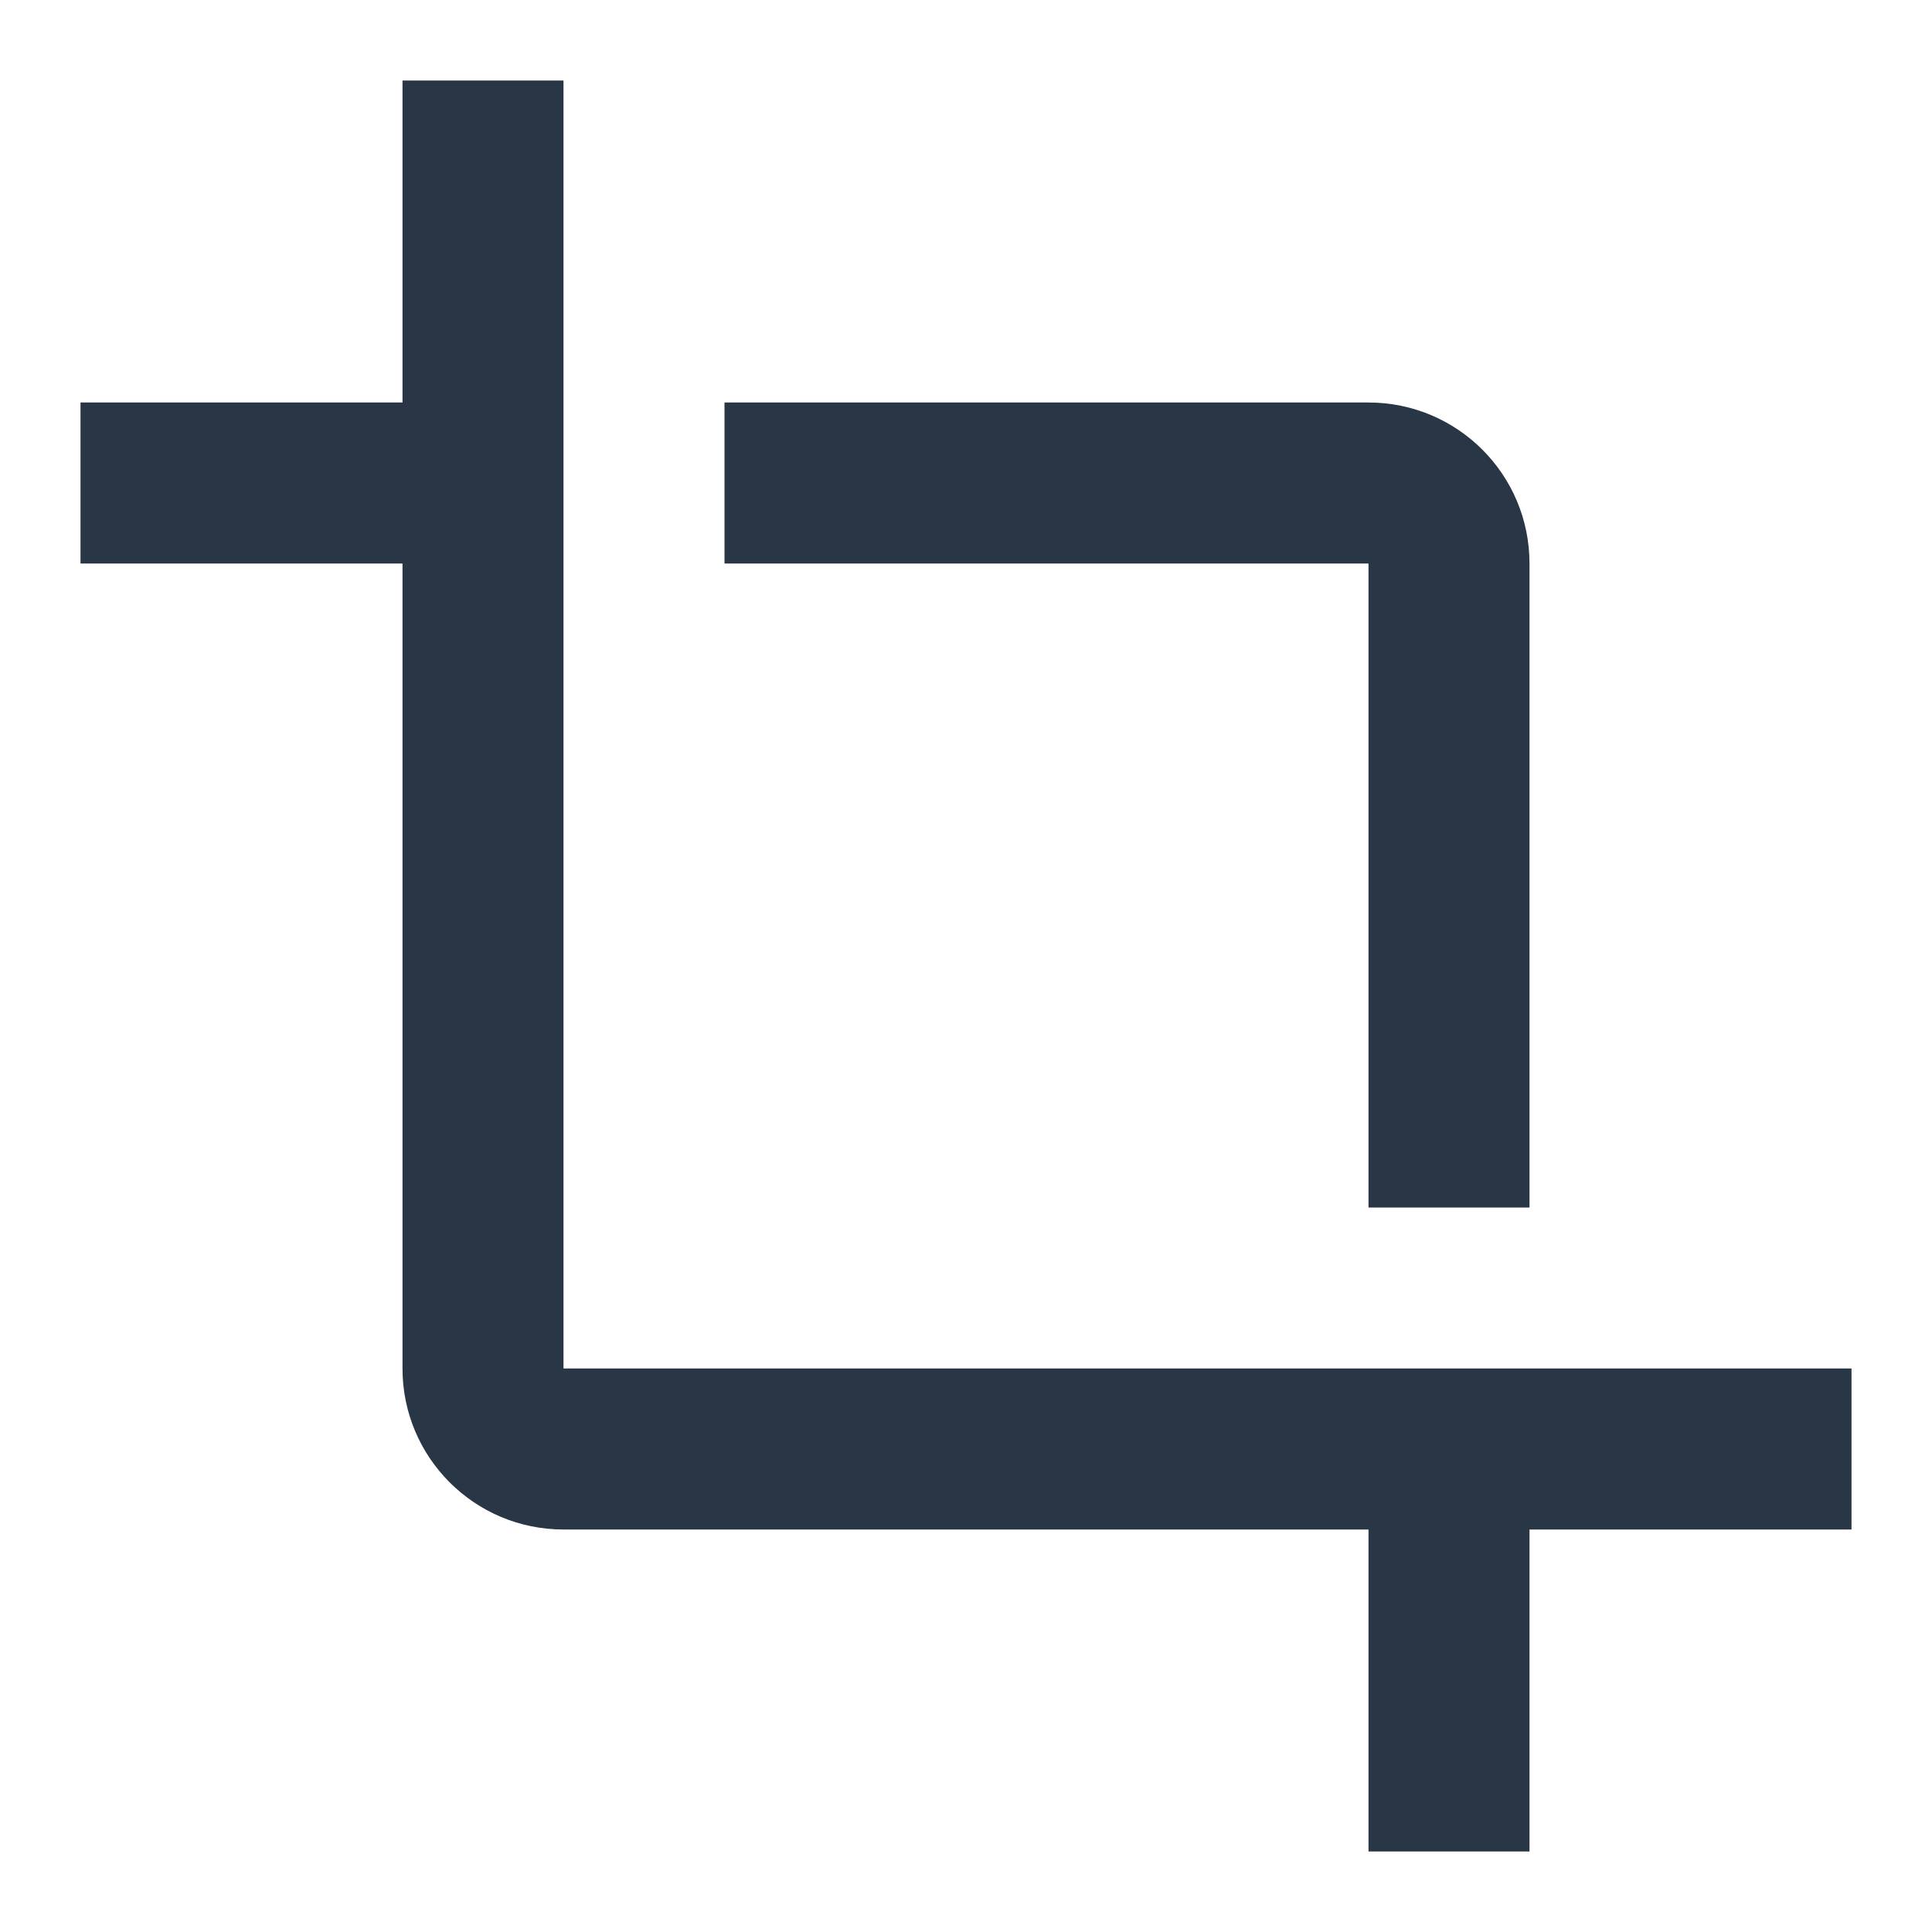
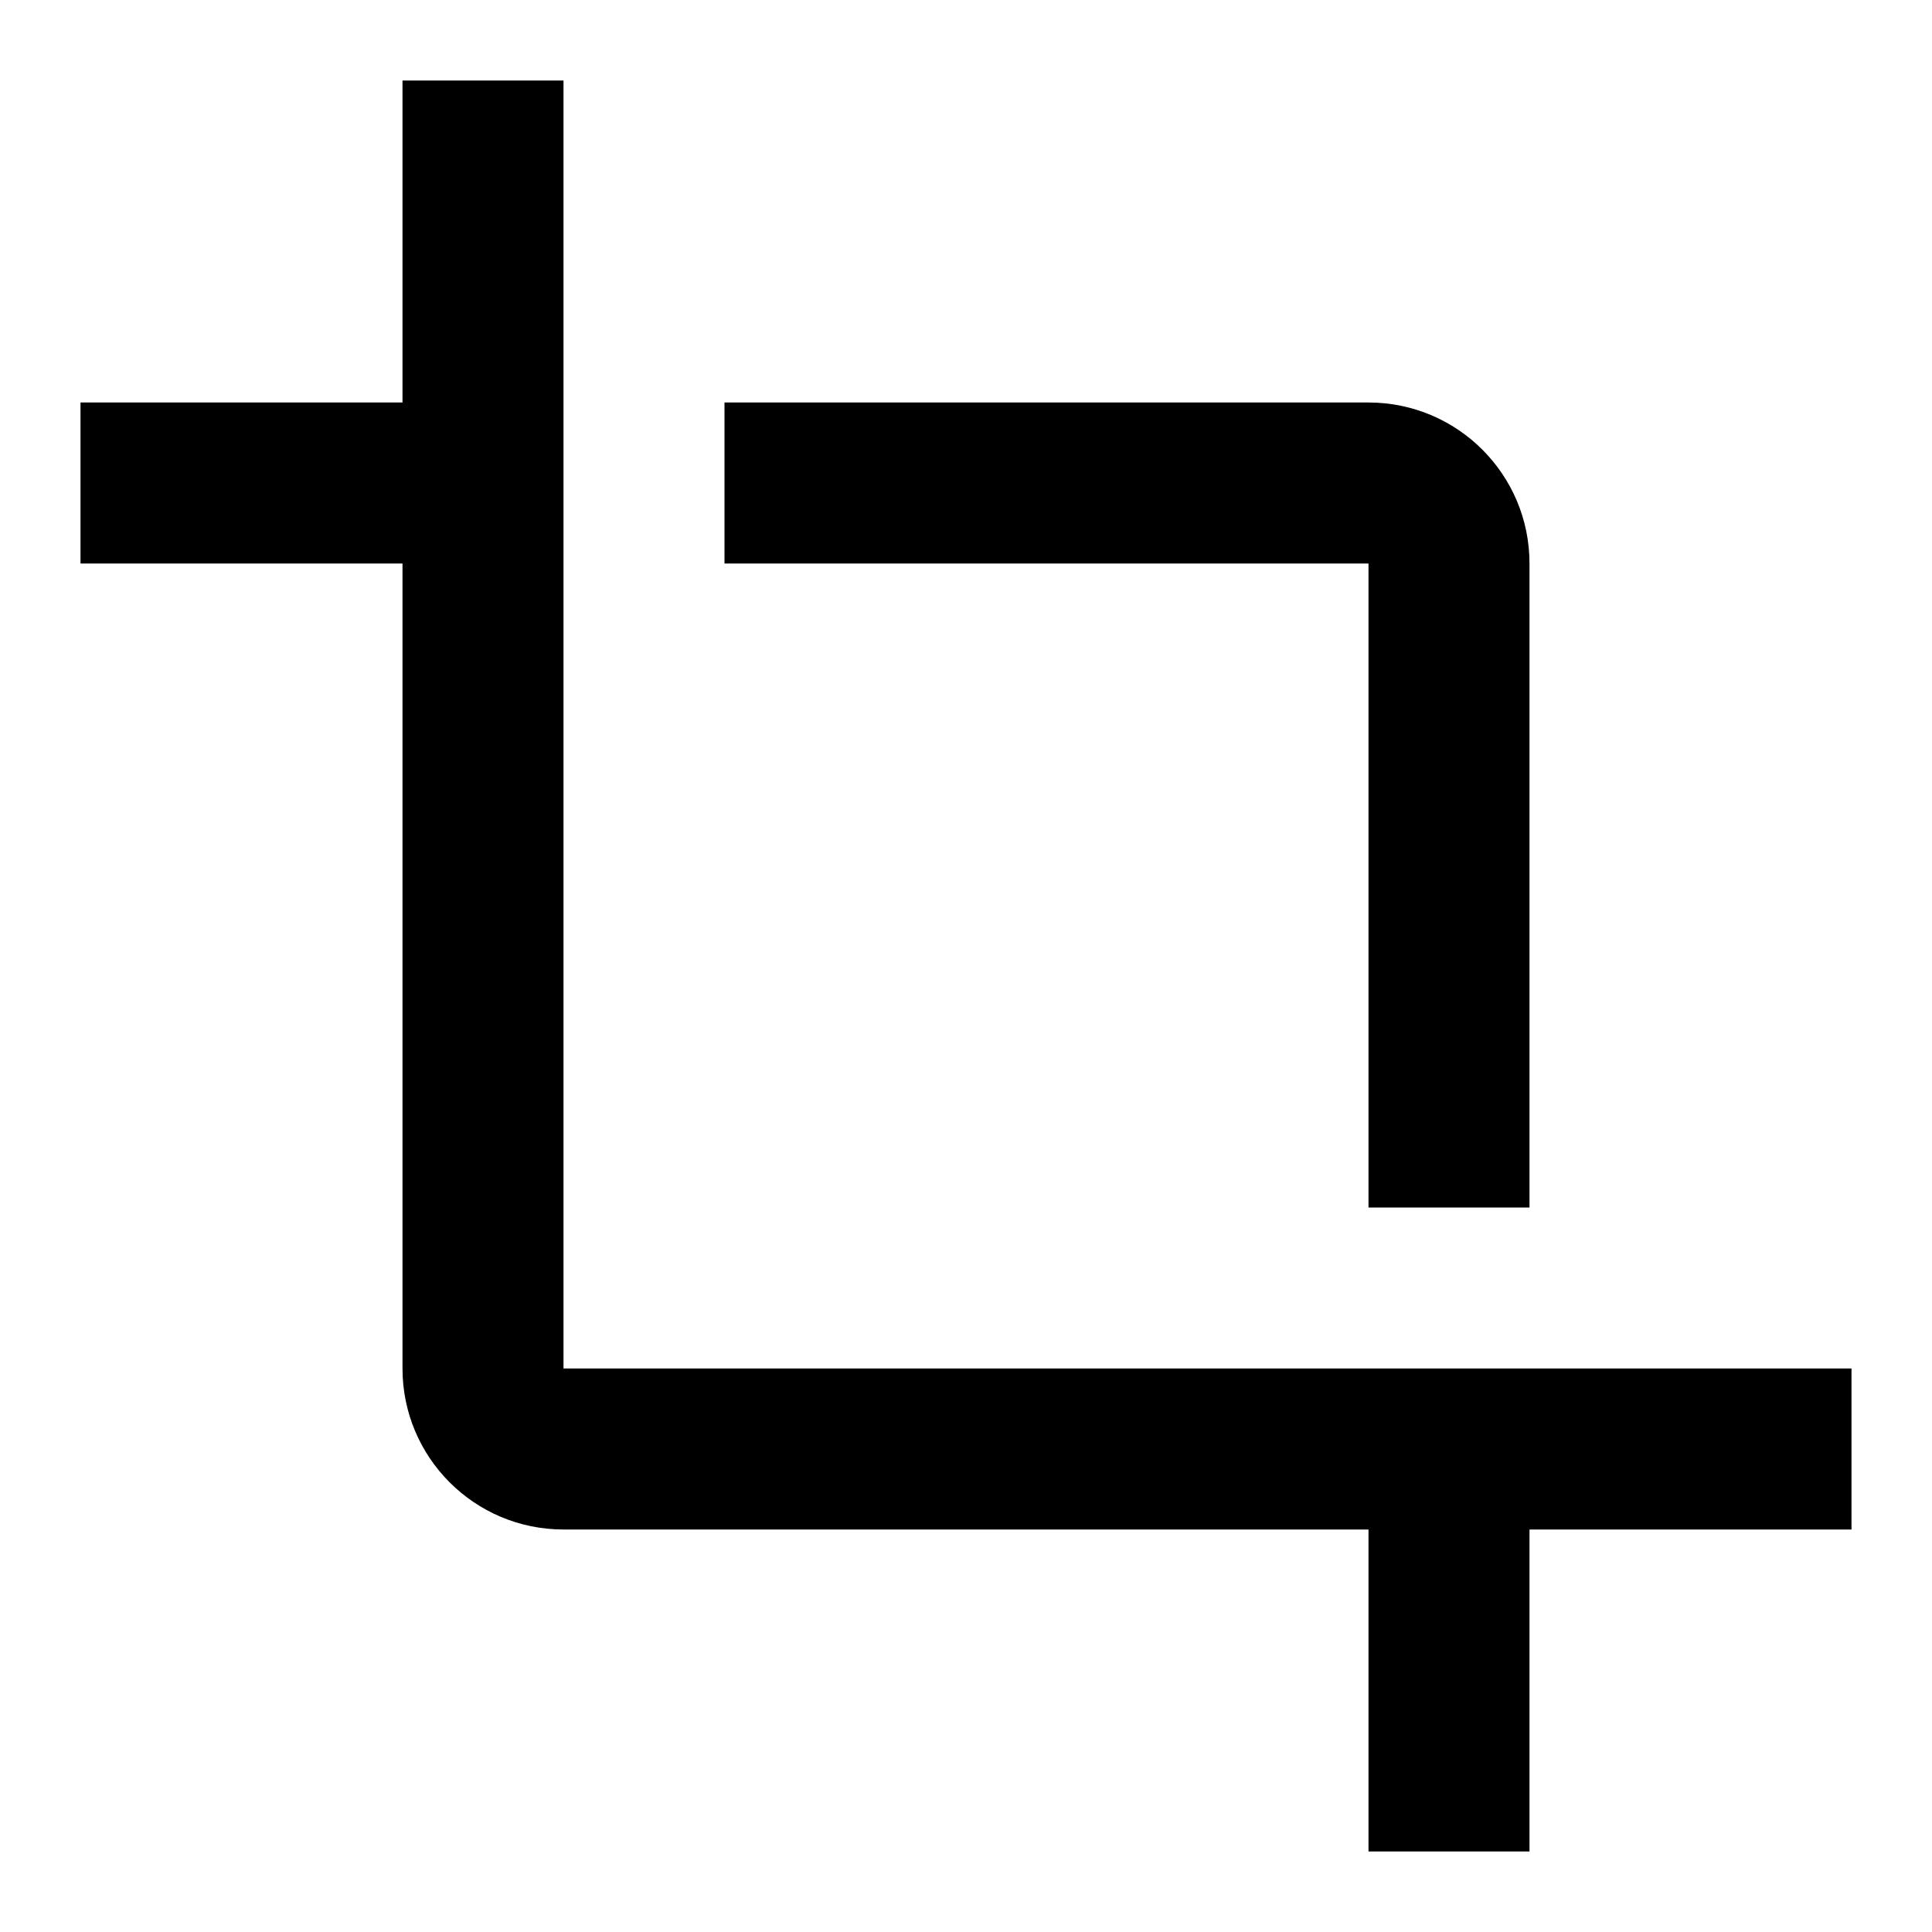
- <svg xmlns="http://www.w3.org/2000/svg" version="1.0" id="Layer_1" x="0px" y="0px" width="48px" height="48px" viewBox="0 0 48 48" enable-background="new 0 0 48 48" xml:space="preserve">
-   <path fill="none" d="M0,0h48v48H0V0z" />
-   <path fill="#283645" d="M34,30h4V14c0-2.21-1.79-4-4-4H18v4h16V30z M14,34V2h-4v8H2v4h8v20c0,2.21,1.79,4,4,4h20v8h4v-8h8v-4H14z" />
+ <svg xmlns="http://www.w3.org/2000/svg" version="1.0" width="48" height="48">
+   <path fill="none" d="M0 0h48v48H0V0z" />
+   <path d="M34 30h4V14c0-2.21-1.79-4-4-4H18v4h16v16zm-20 4V2h-4v8H2v4h8v20c0 2.21 1.79 4 4 4h20v8h4v-8h8v-4H14z" />
</svg>
